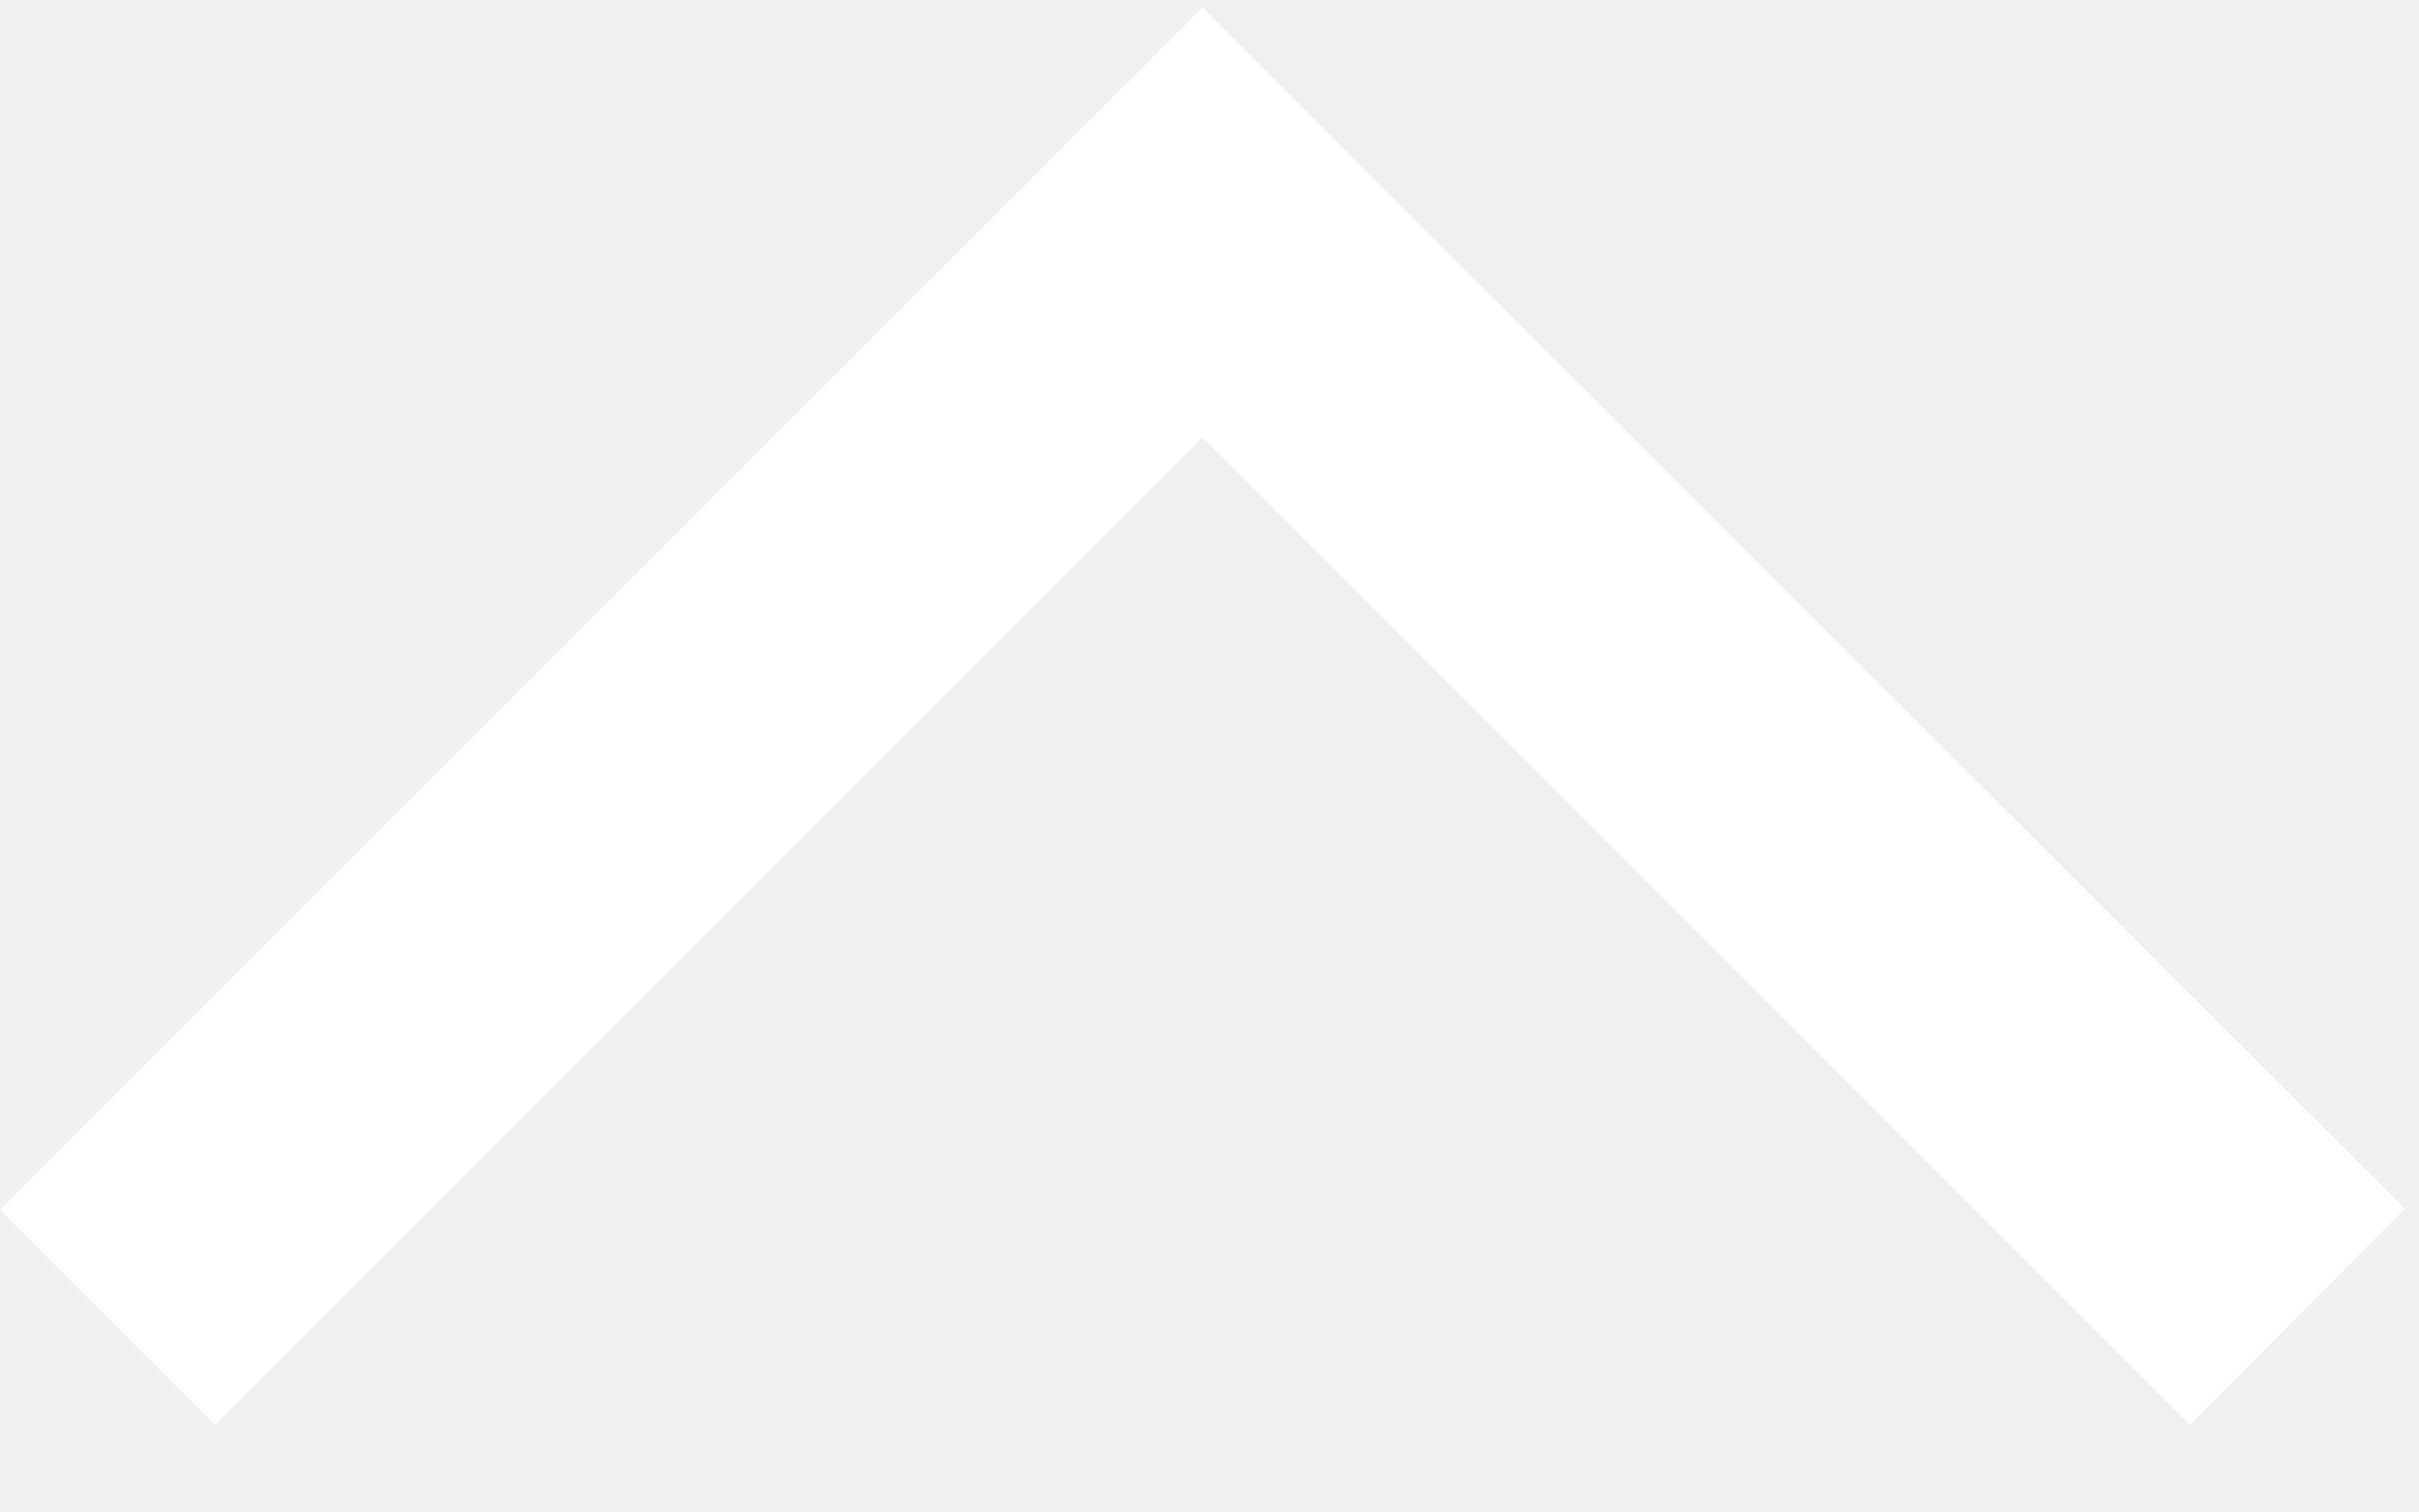
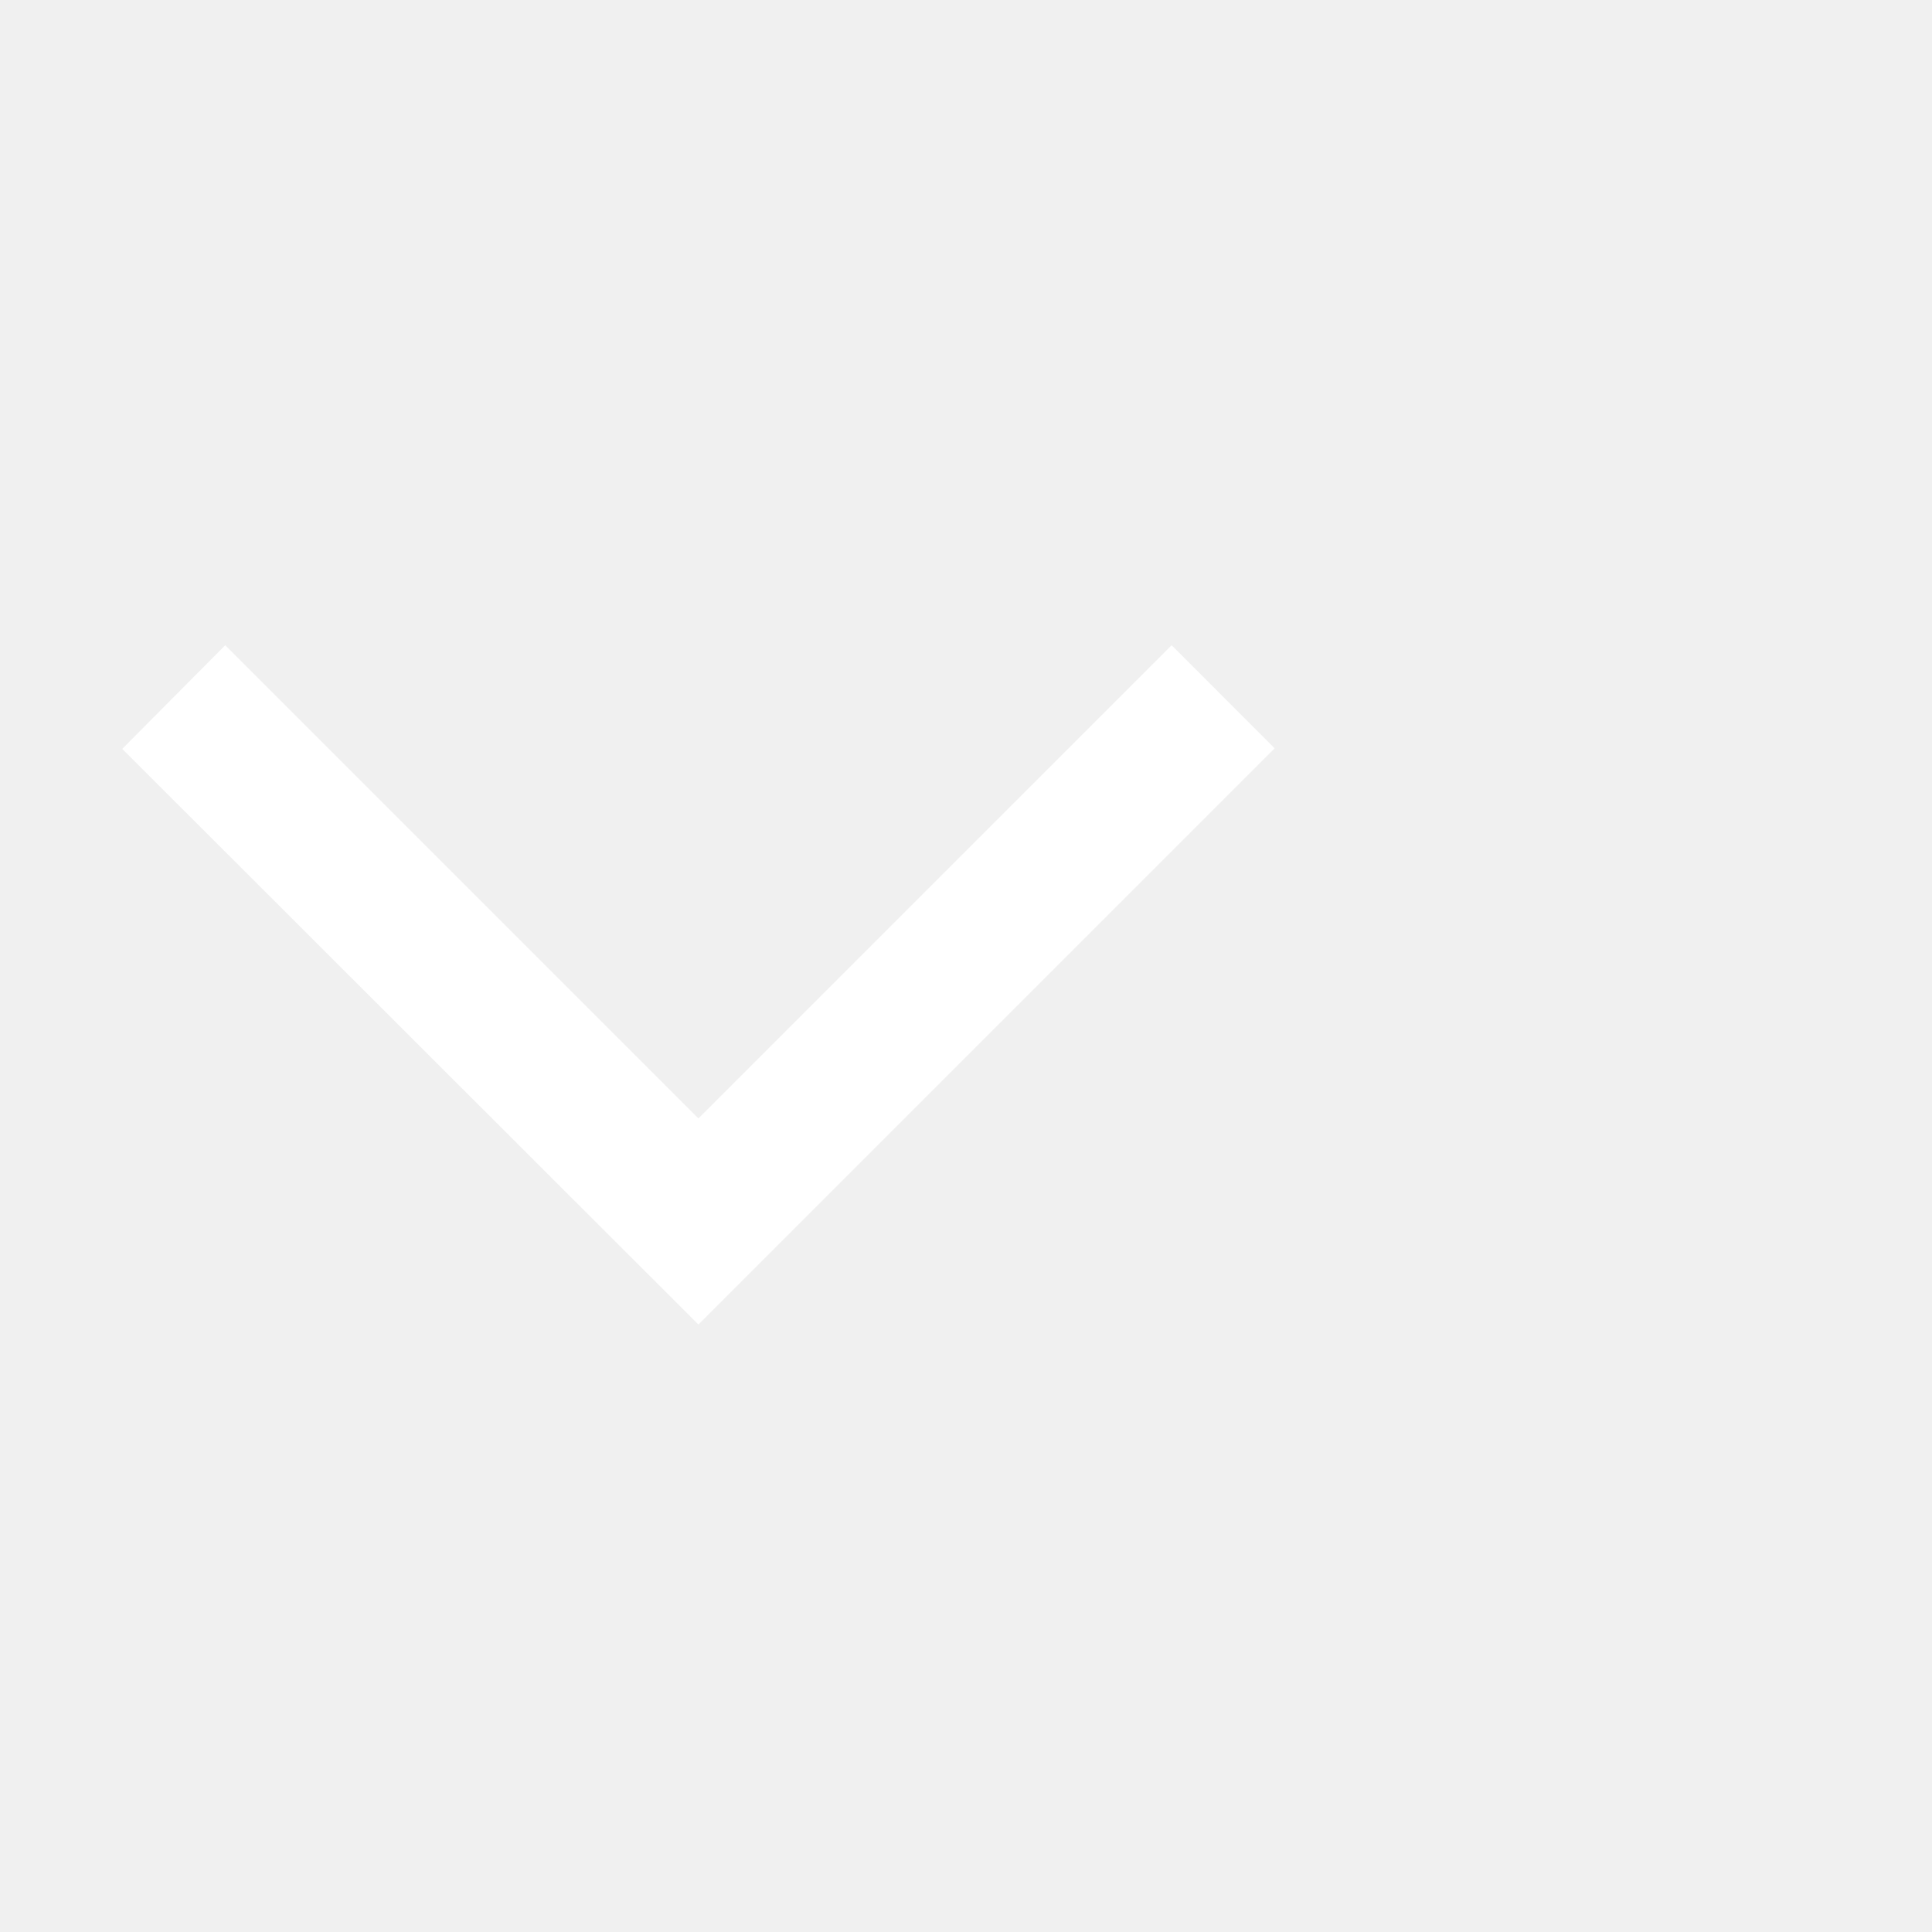
- <svg xmlns="http://www.w3.org/2000/svg" width="24" height="15" viewBox="0 0 24 15" fill="none">
-   <path d="M21.727 14.14L23.86 11.995L11.93 0.076L-5.01125e-05 12.007L2.133 14.14L11.93 4.343L21.727 14.14Z" fill="white" />
+ <svg xmlns="http://www.w3.org/2000/svg" width="29" height="29" viewBox="0 0 40 29" fill="none">
+   <g clip-path="url(#clip0_32683_3)">
+     <path d="M4.663 7.859L2.531 10.005L14.46 21.923L26.39 9.993L24.258 7.859L14.46 17.657L4.663 7.859Z" fill="white" />
+   </g>
+   <defs>
+     <clipPath id="clip0_32683_3">
+       <rect width="28.923" height="28.921" fill="white" transform="translate(0 28.9614) rotate(-90)" />
+     </clipPath>
+   </defs>
</svg>
